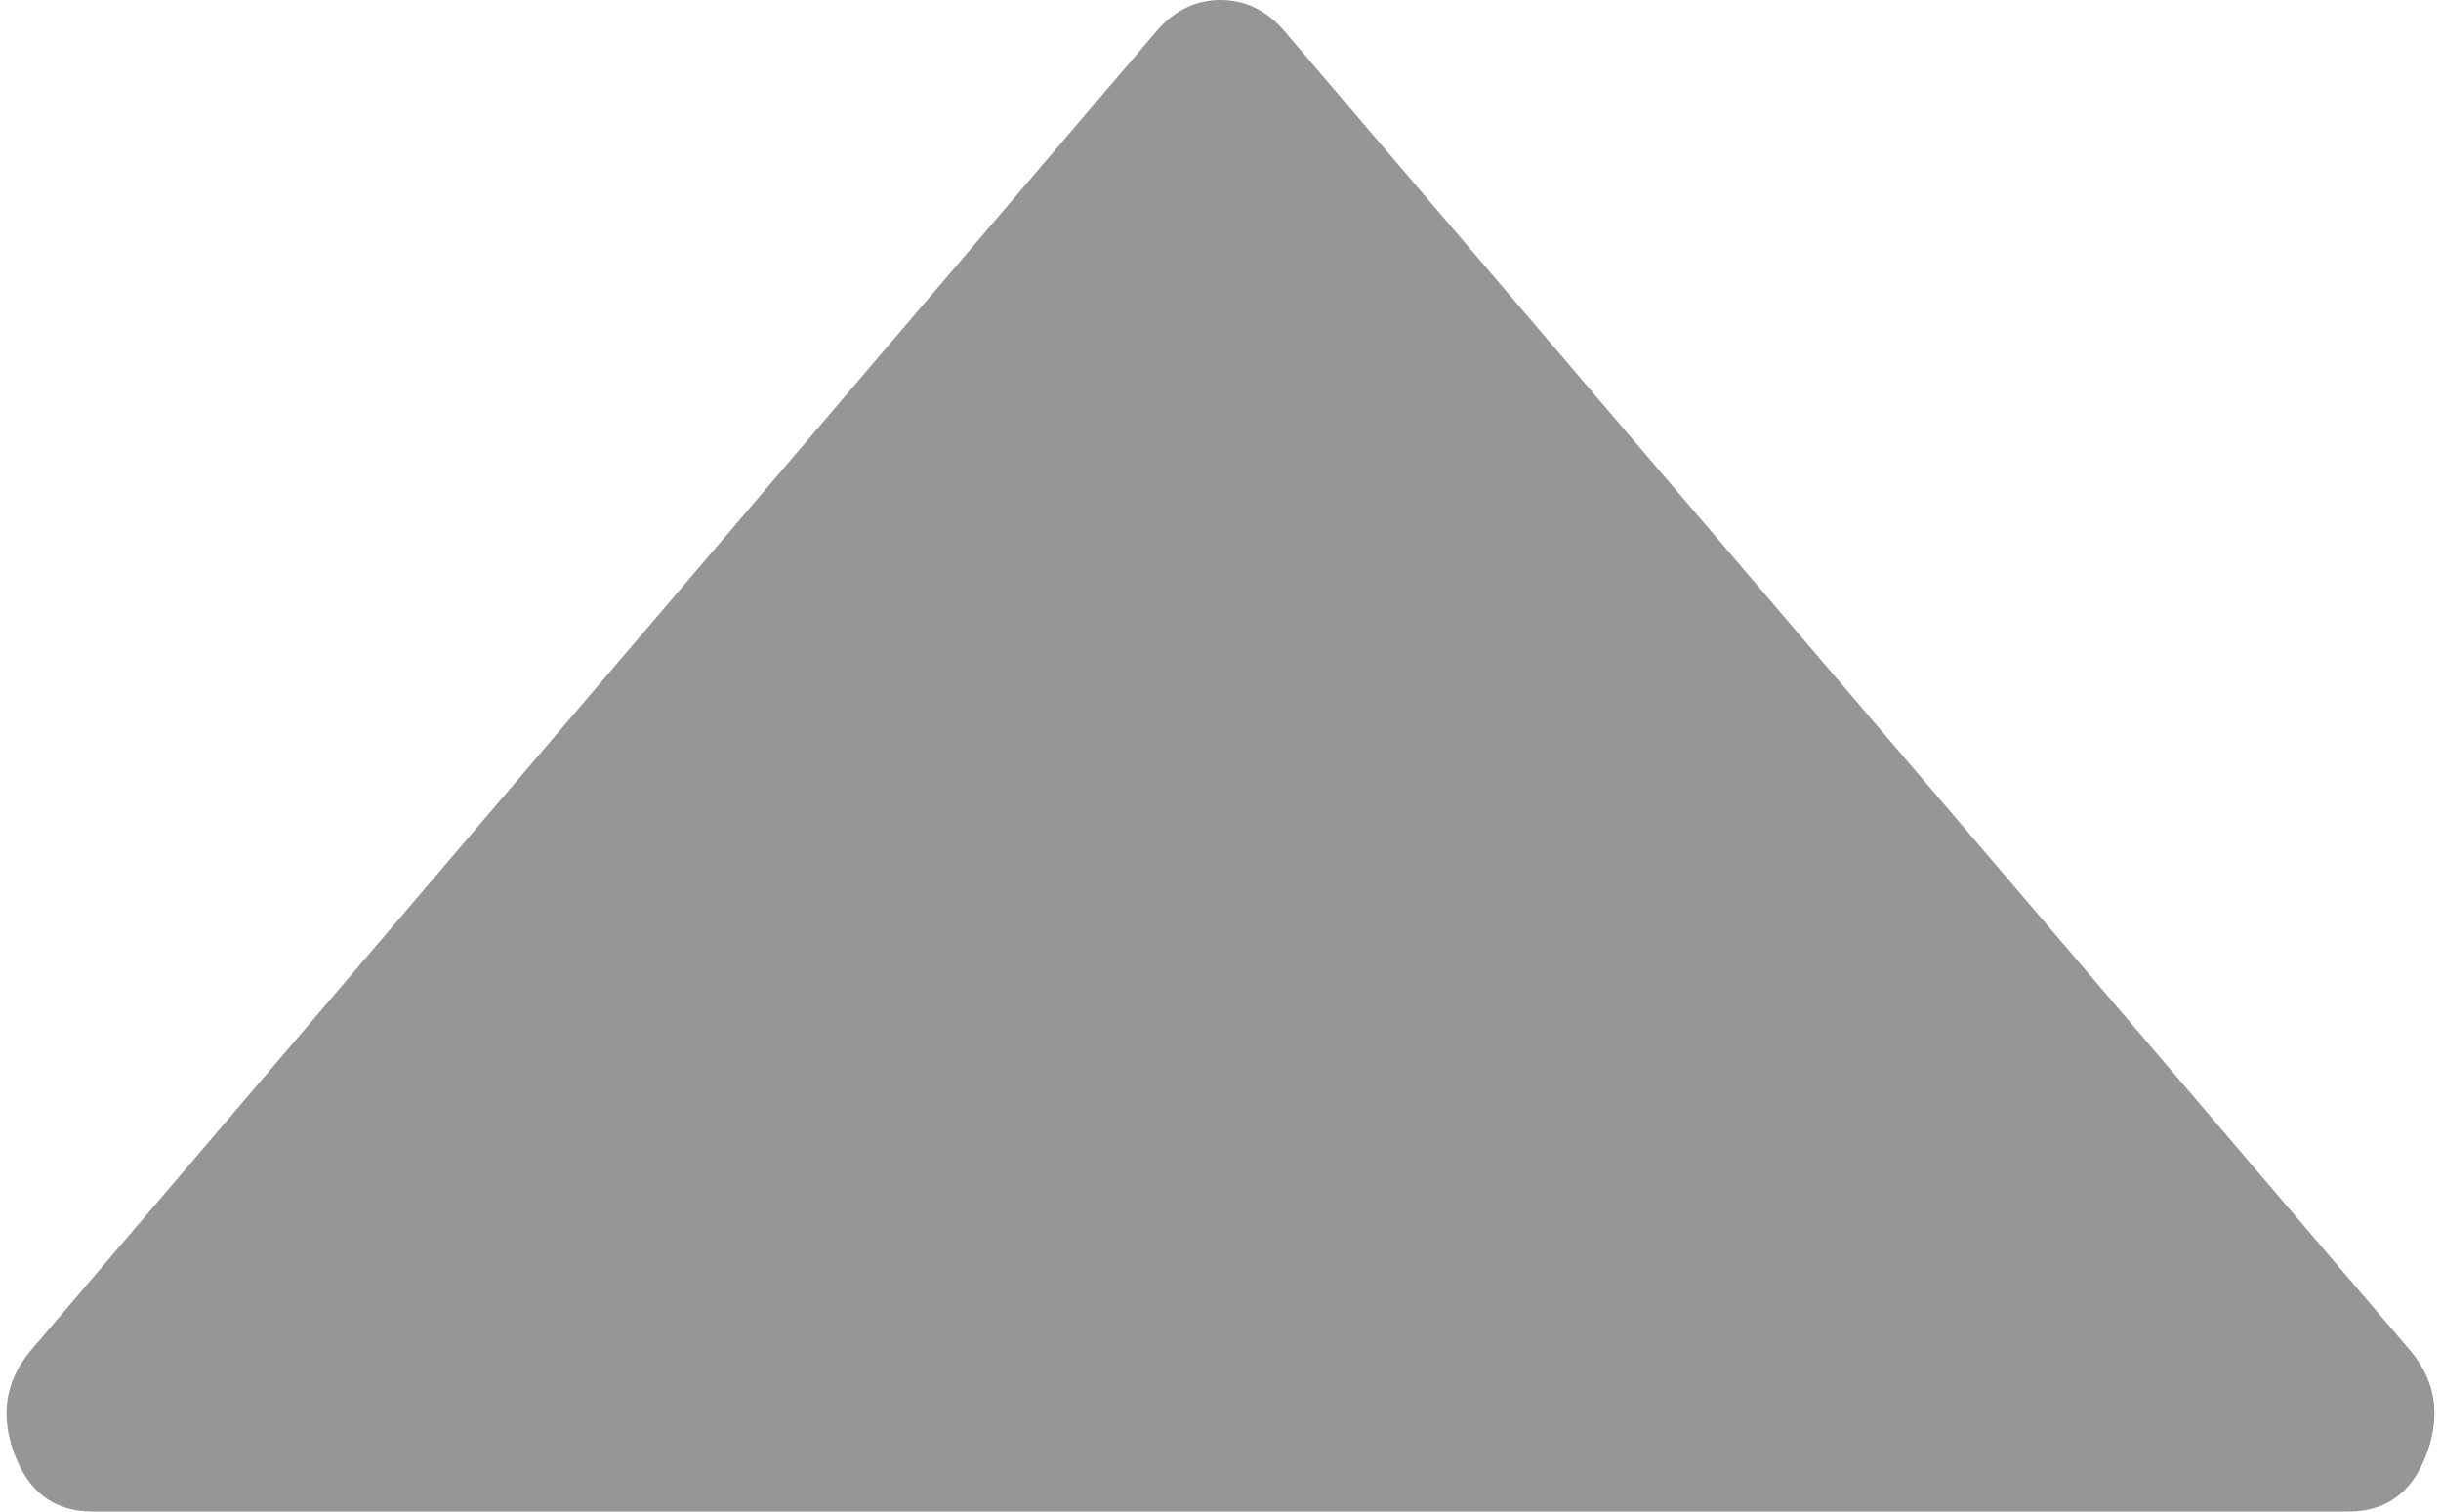
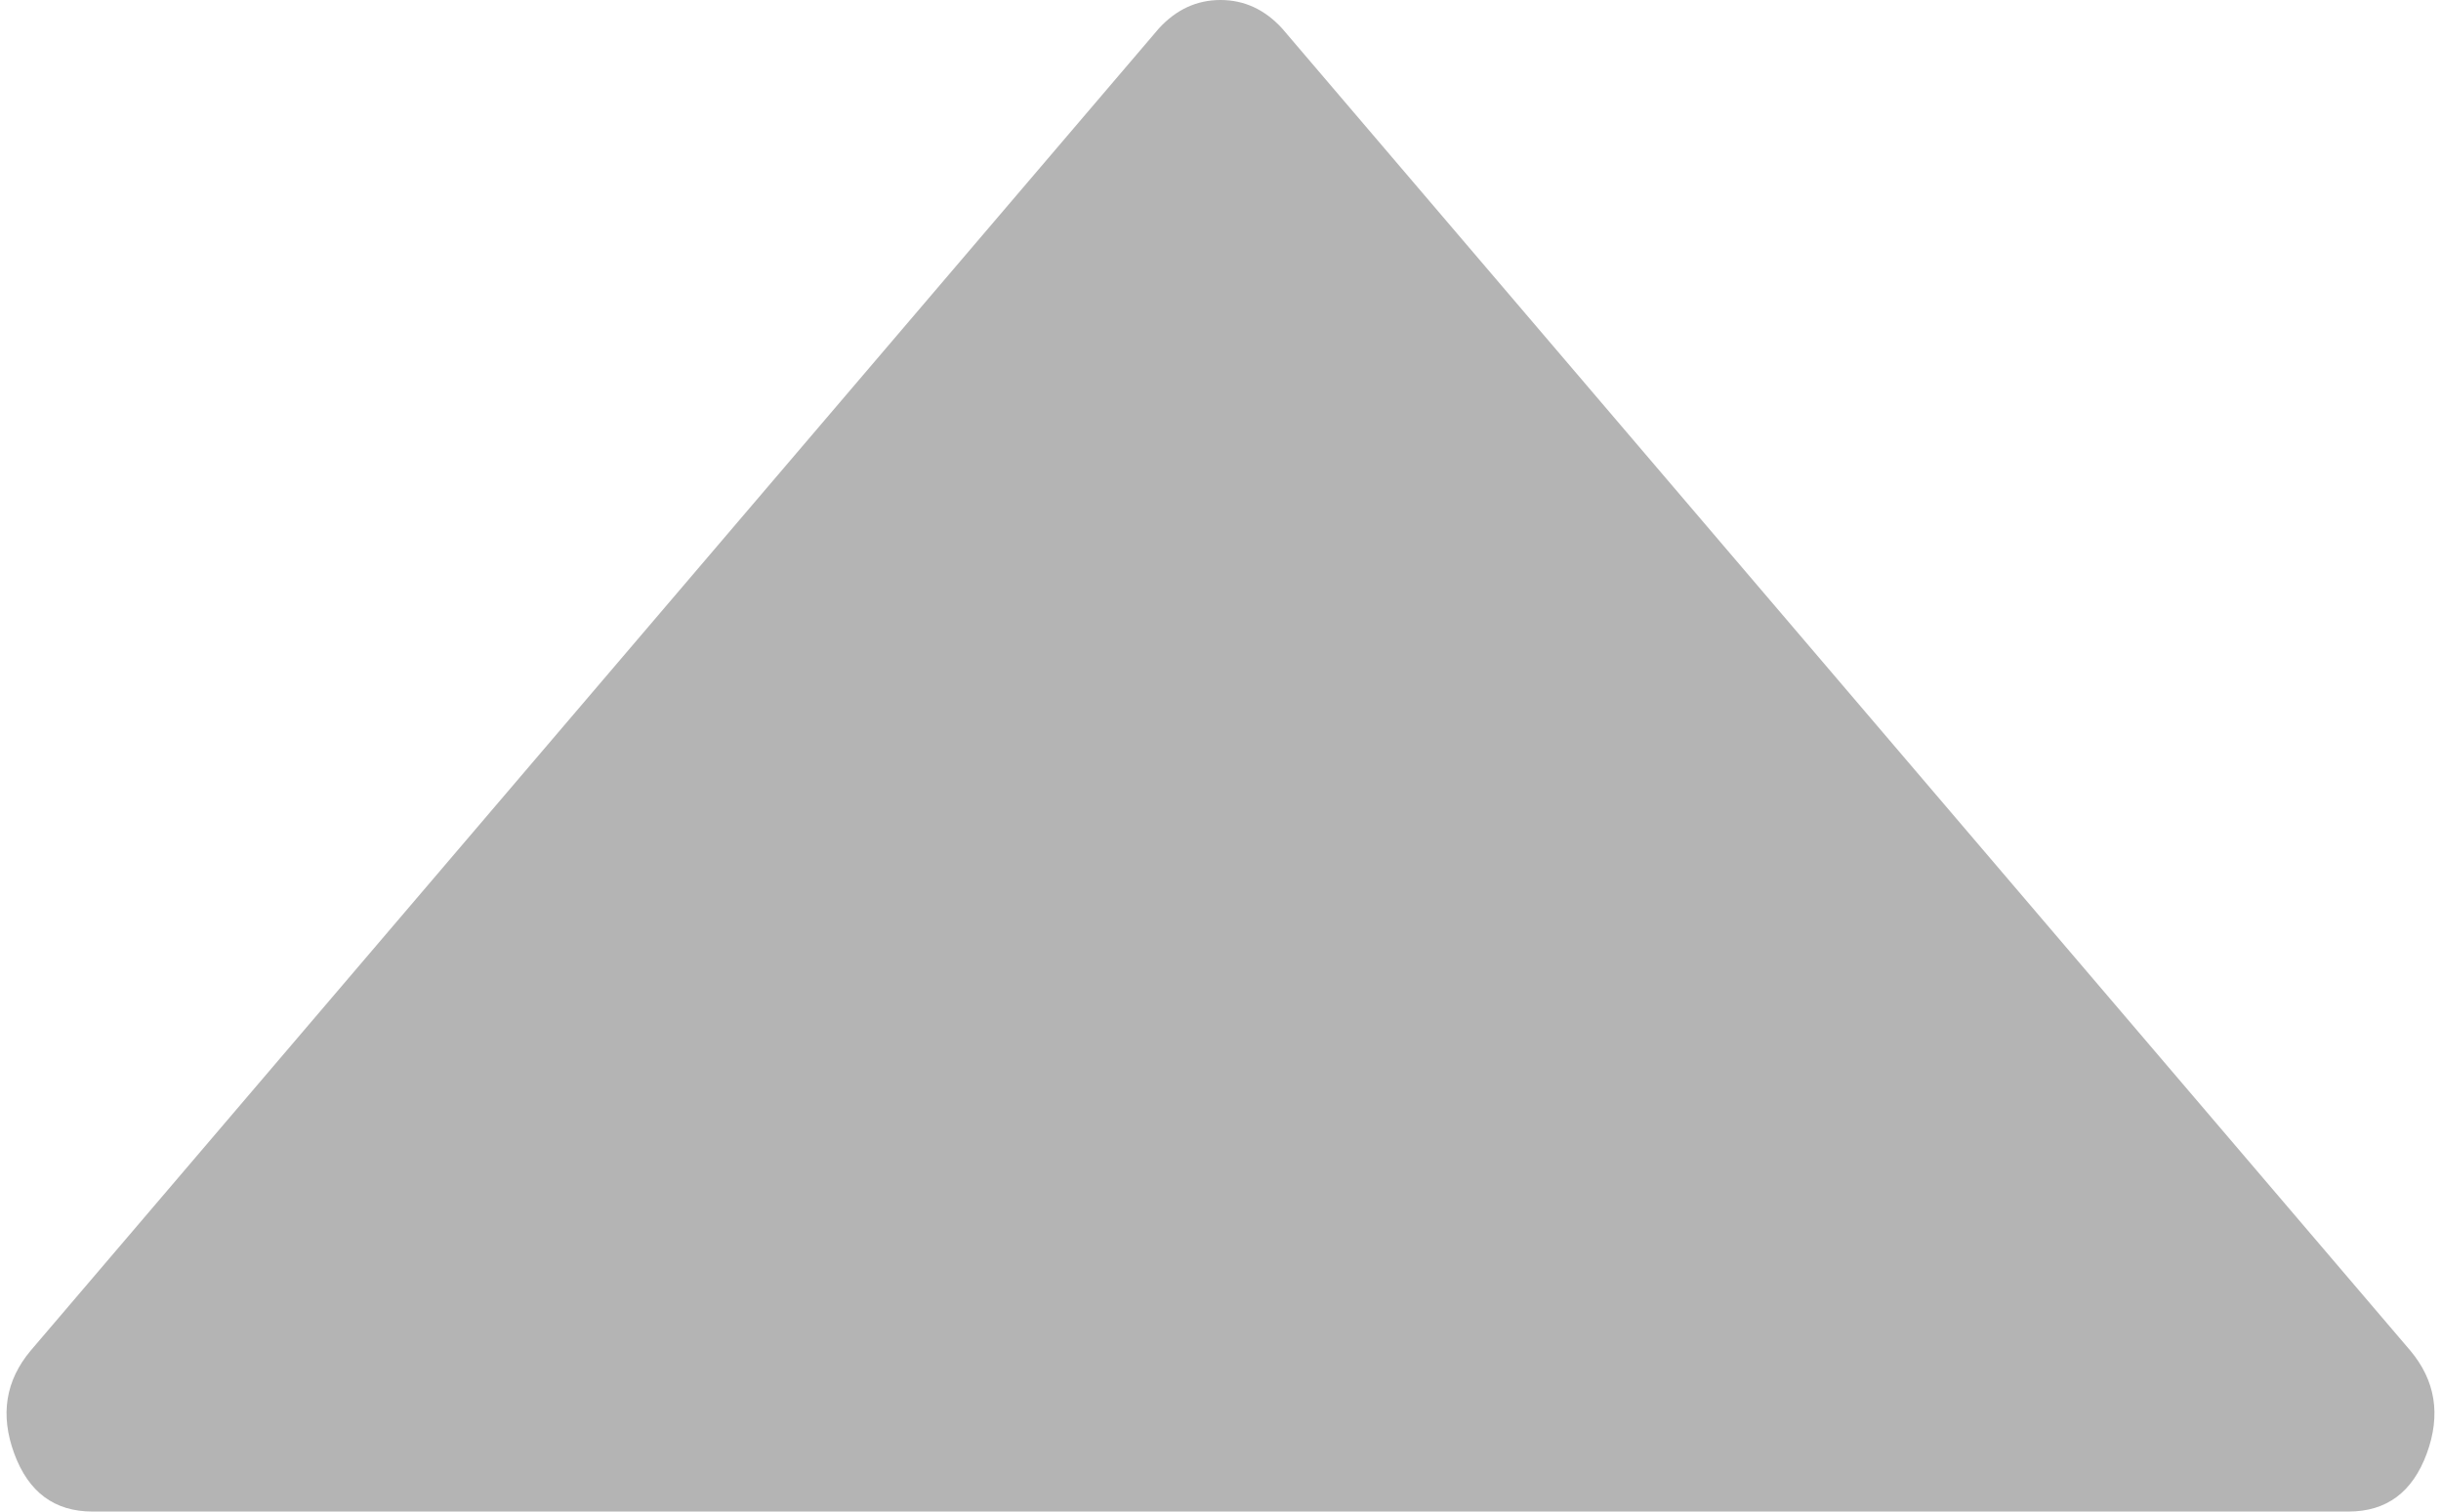
- <svg xmlns="http://www.w3.org/2000/svg" viewBox="0 0 1030 638" fill="#969696" role="img">
+ <svg xmlns="http://www.w3.org/2000/svg" viewBox="0 0 1030 638" fill="#b4b4b4" role="img">
  <path d="M1017 570L541 12Q530 0 515 0t-26 12L13 570q-16 19-7 43.5T39 638h952q24 0 33-24.5t-7-43.5z" />
</svg>
